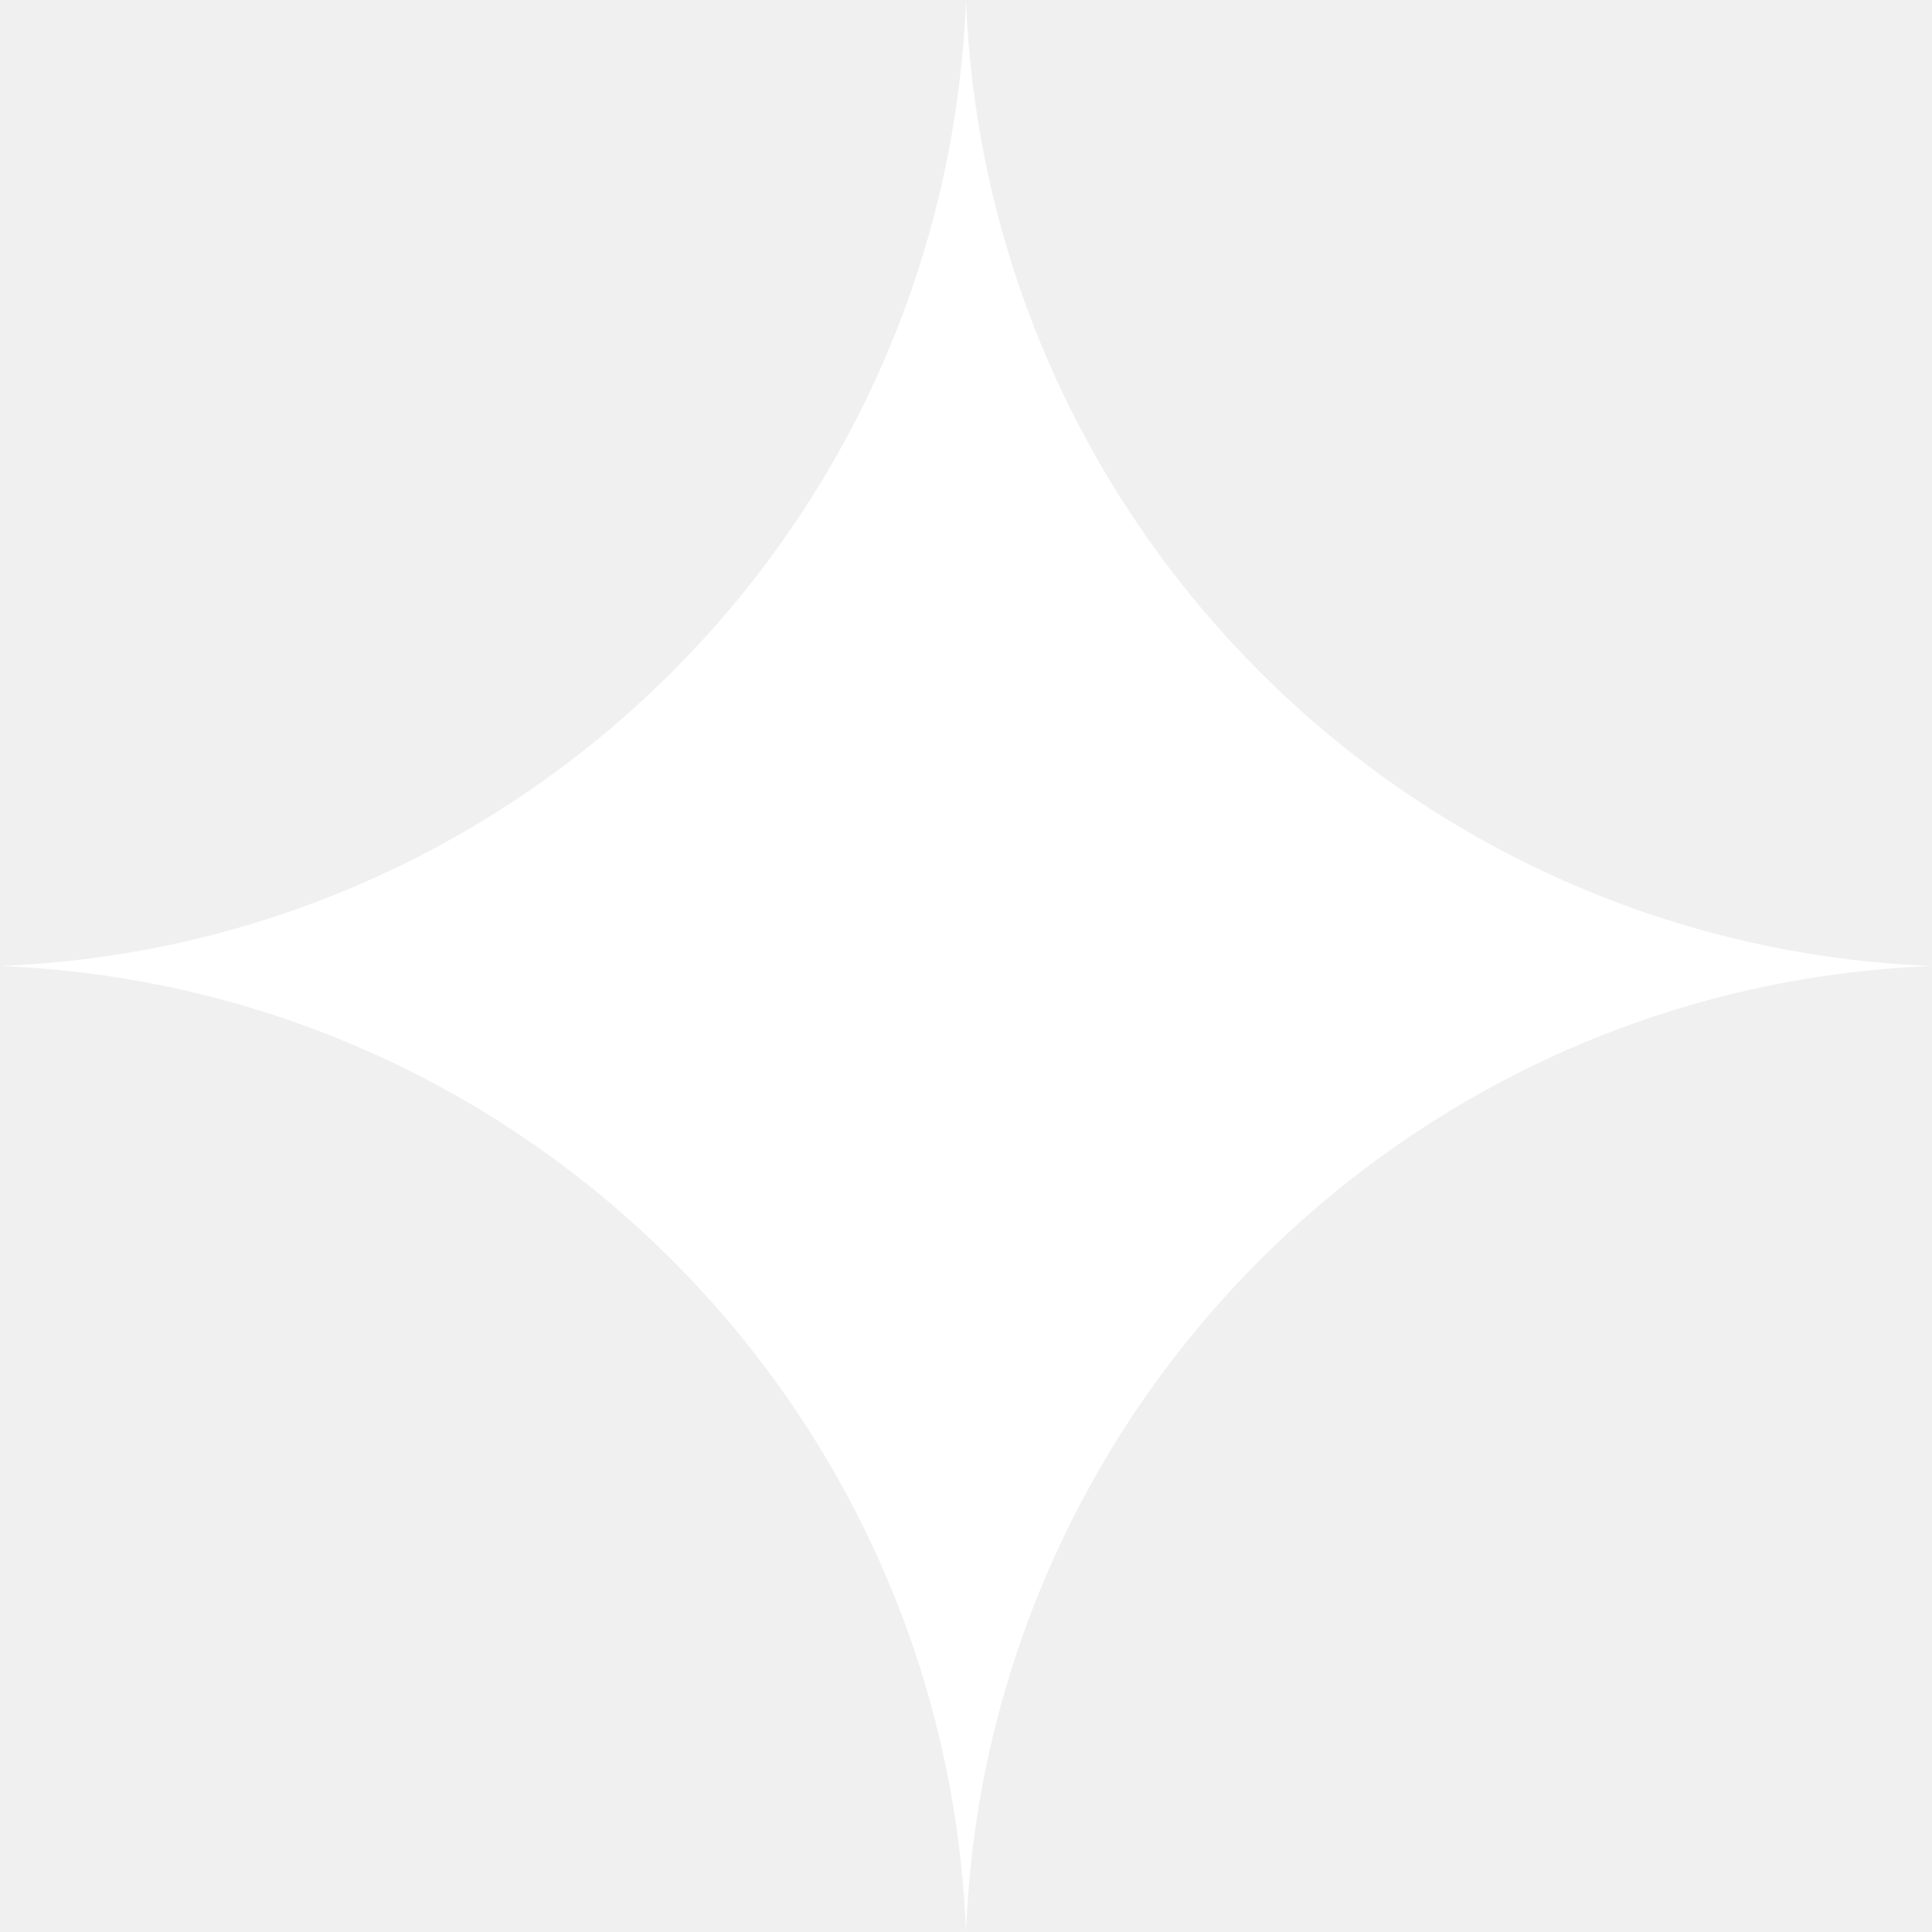
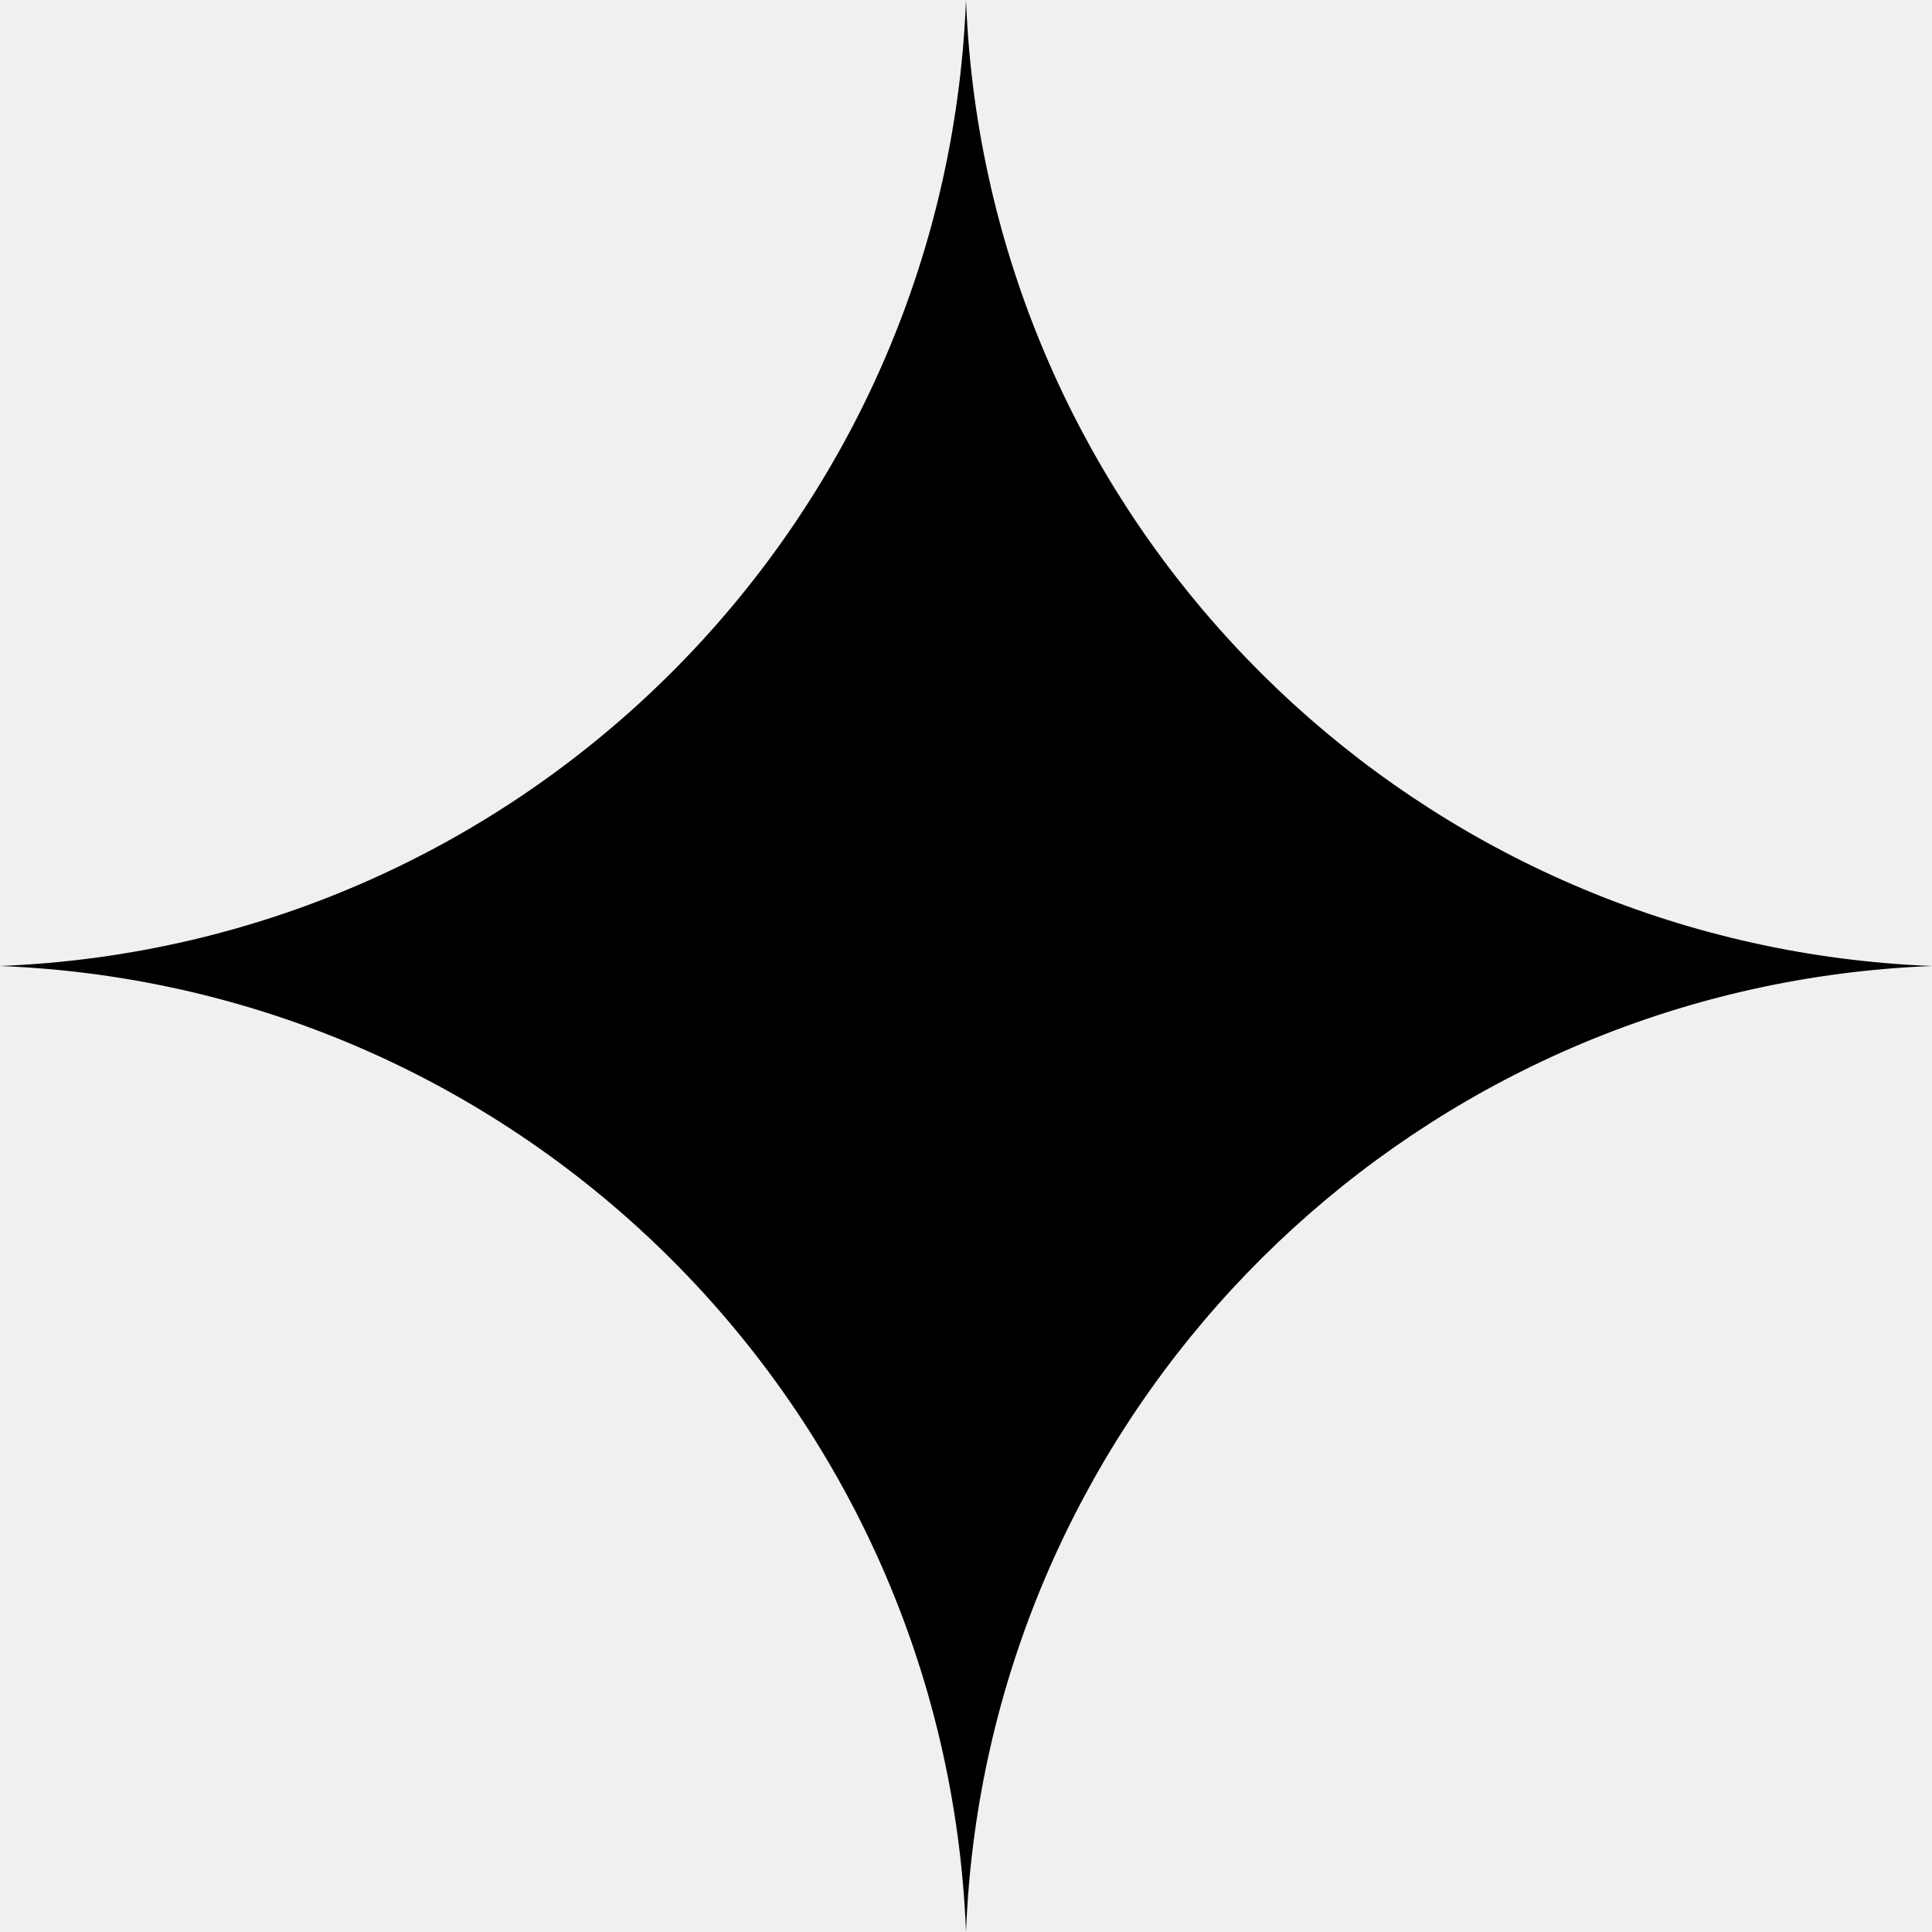
<svg xmlns="http://www.w3.org/2000/svg" viewBox="0,0,256,256" width="24px" height="24px" fill-rule="nonzero">
  <g fill-opacity="0" fill="#dddddd" fill-rule="nonzero" stroke="none" stroke-width="1" stroke-linecap="butt" stroke-linejoin="miter" stroke-miterlimit="10" stroke-dasharray="" stroke-dashoffset="0" font-family="none" font-weight="none" font-size="none" text-anchor="none" style="mix-blend-mode: normal">
    <path d="M0,256v-256h256v256z" id="bgRectangle" />
  </g>
-   <g fill="#ffffff" fill-rule="nonzero" stroke="none" stroke-width="1" stroke-linecap="butt" stroke-linejoin="miter" stroke-miterlimit="10" stroke-dasharray="" stroke-dashoffset="0" font-family="none" font-weight="none" font-size="none" text-anchor="none" style="mix-blend-mode: normal">
+   <g fill="#000000" fill-rule="nonzero" stroke="none" stroke-width="1" stroke-linecap="butt" stroke-linejoin="miter" stroke-miterlimit="10" stroke-dasharray="" stroke-dashoffset="0" font-family="none" font-weight="none" font-size="none" text-anchor="none" style="mix-blend-mode: normal">
    <g transform="scale(10.66667,10.66667)">
      <path d="M12,0c-0.257,6.518 -5.482,11.743 -12,12c6.518,0.257 11.743,5.482 12,12c0.016,-0.407 0.051,-0.811 0.105,-1.207c0.81,-5.946 5.784,-10.552 11.895,-10.793c-6.111,-0.241 -11.085,-4.847 -11.895,-10.793c-0.054,-0.396 -0.089,-0.8 -0.105,-1.207z" />
    </g>
  </g>
</svg>
